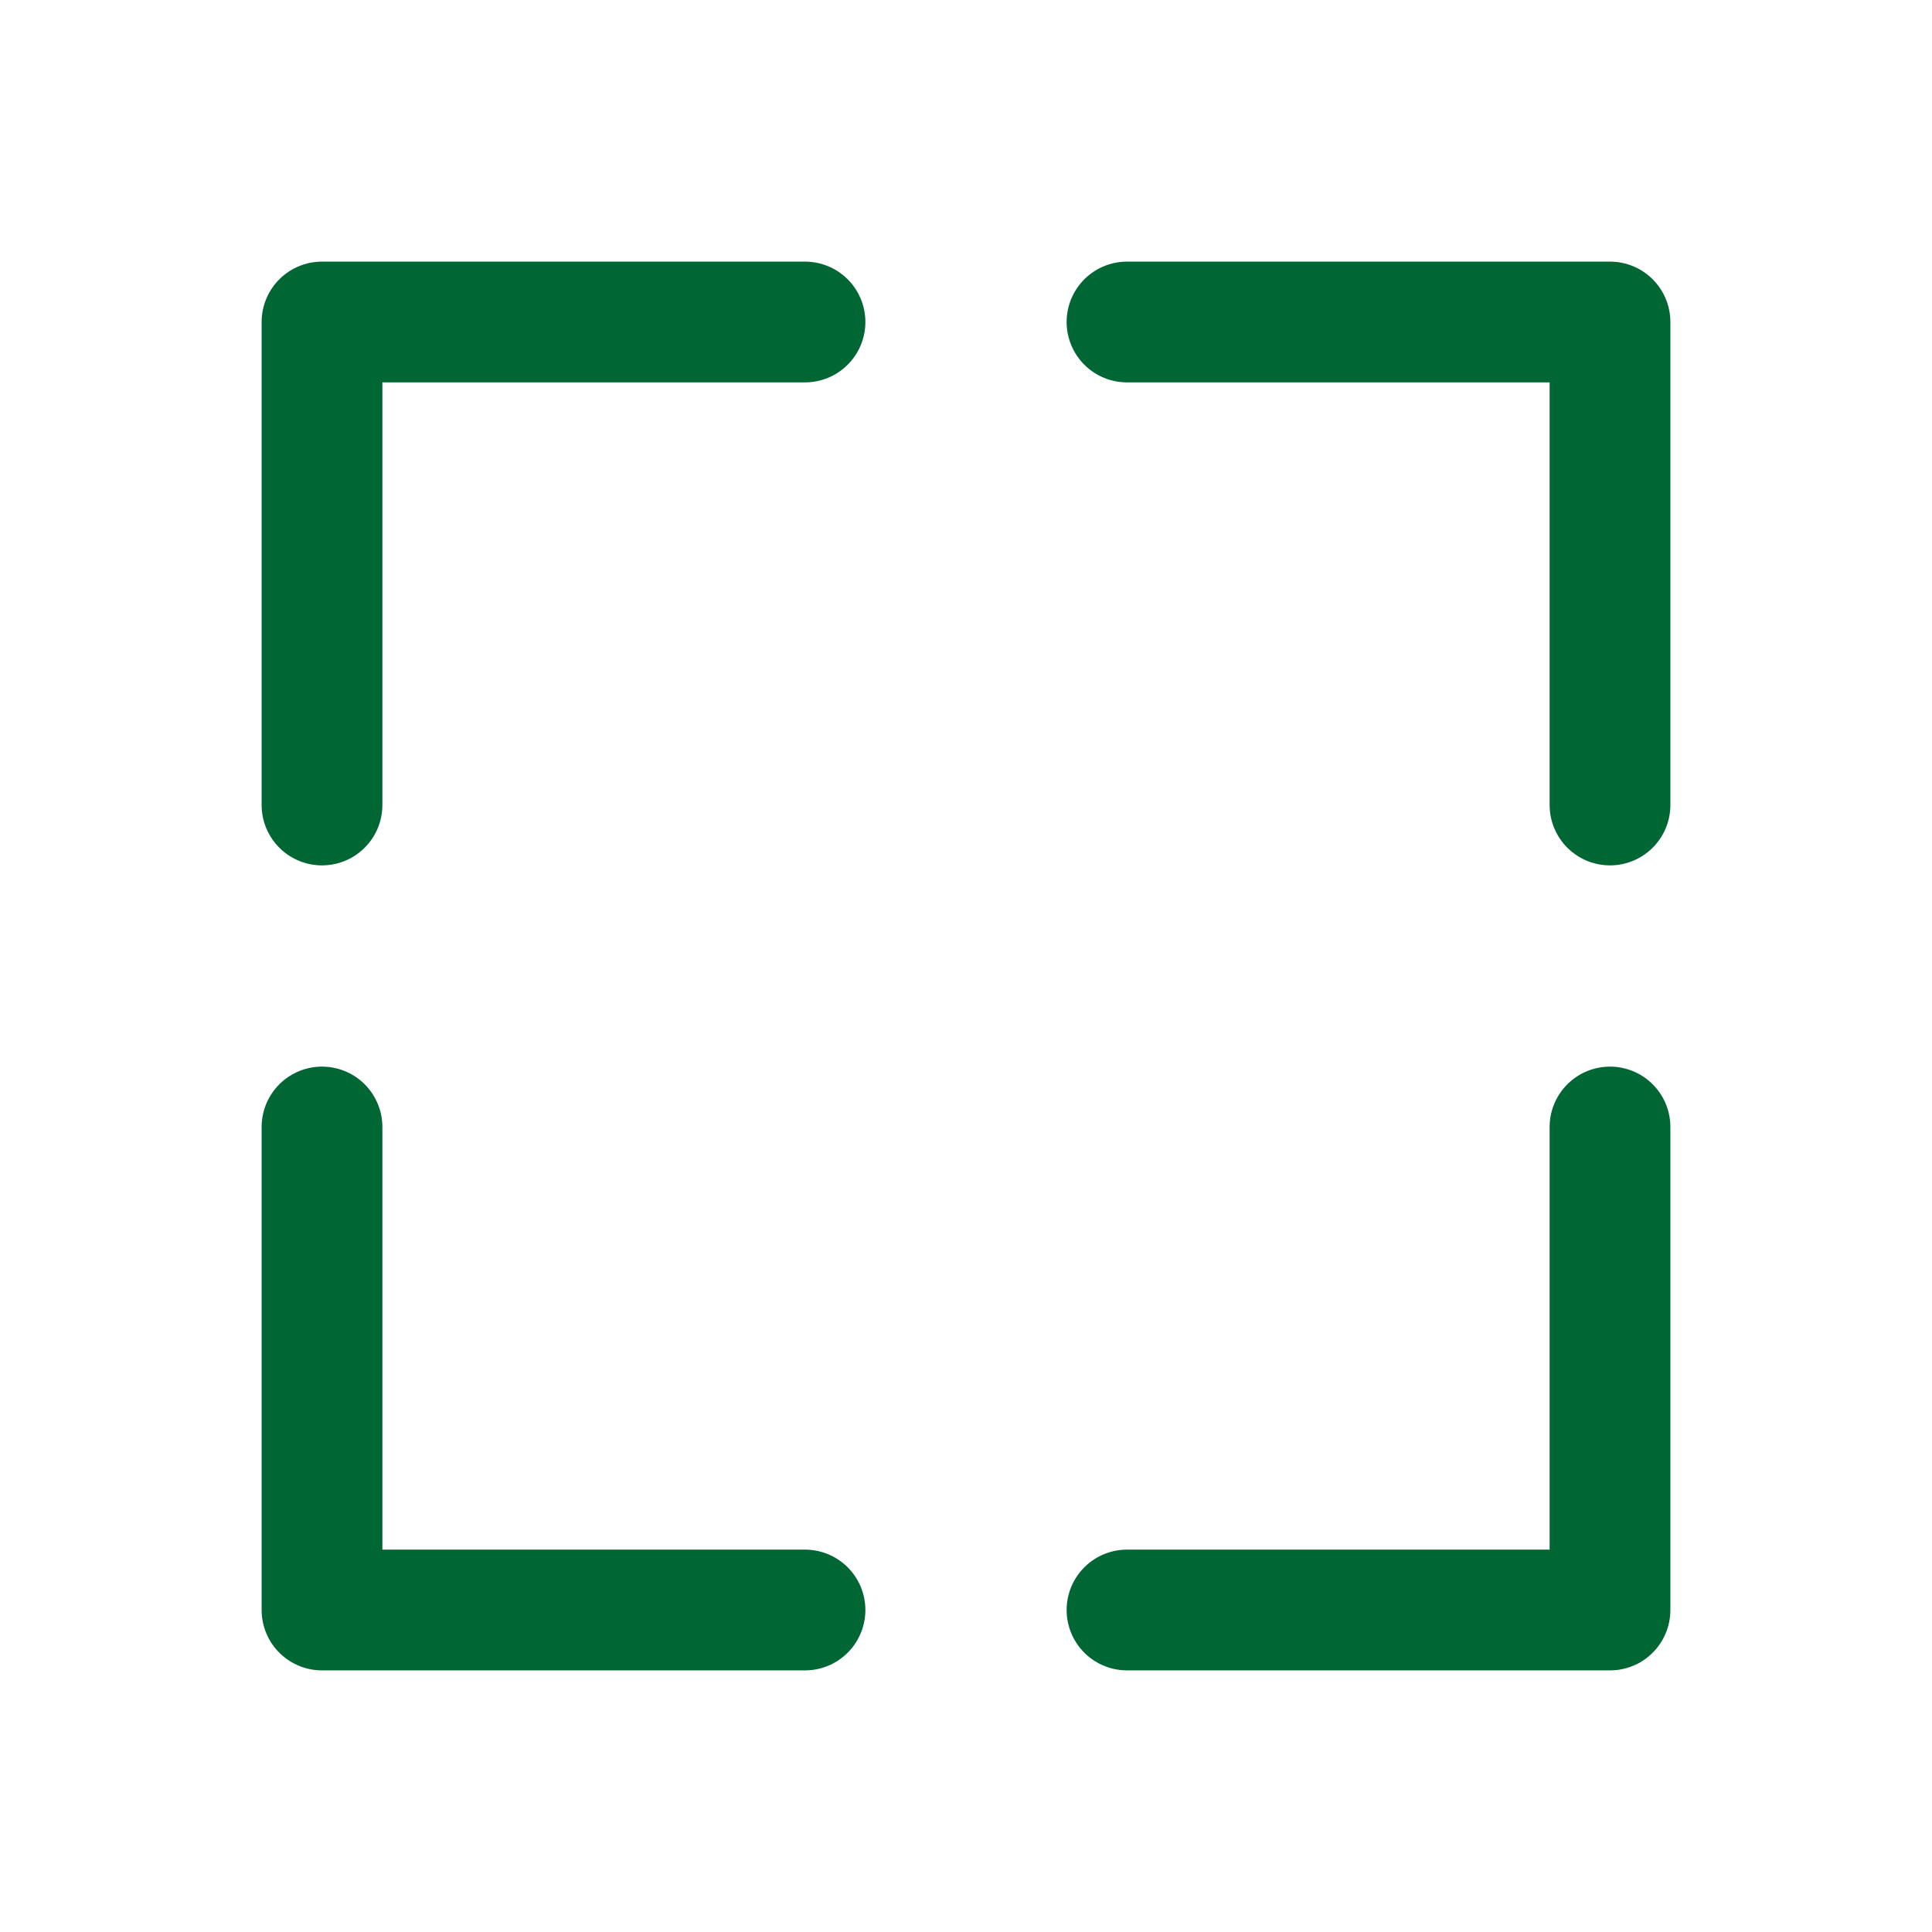
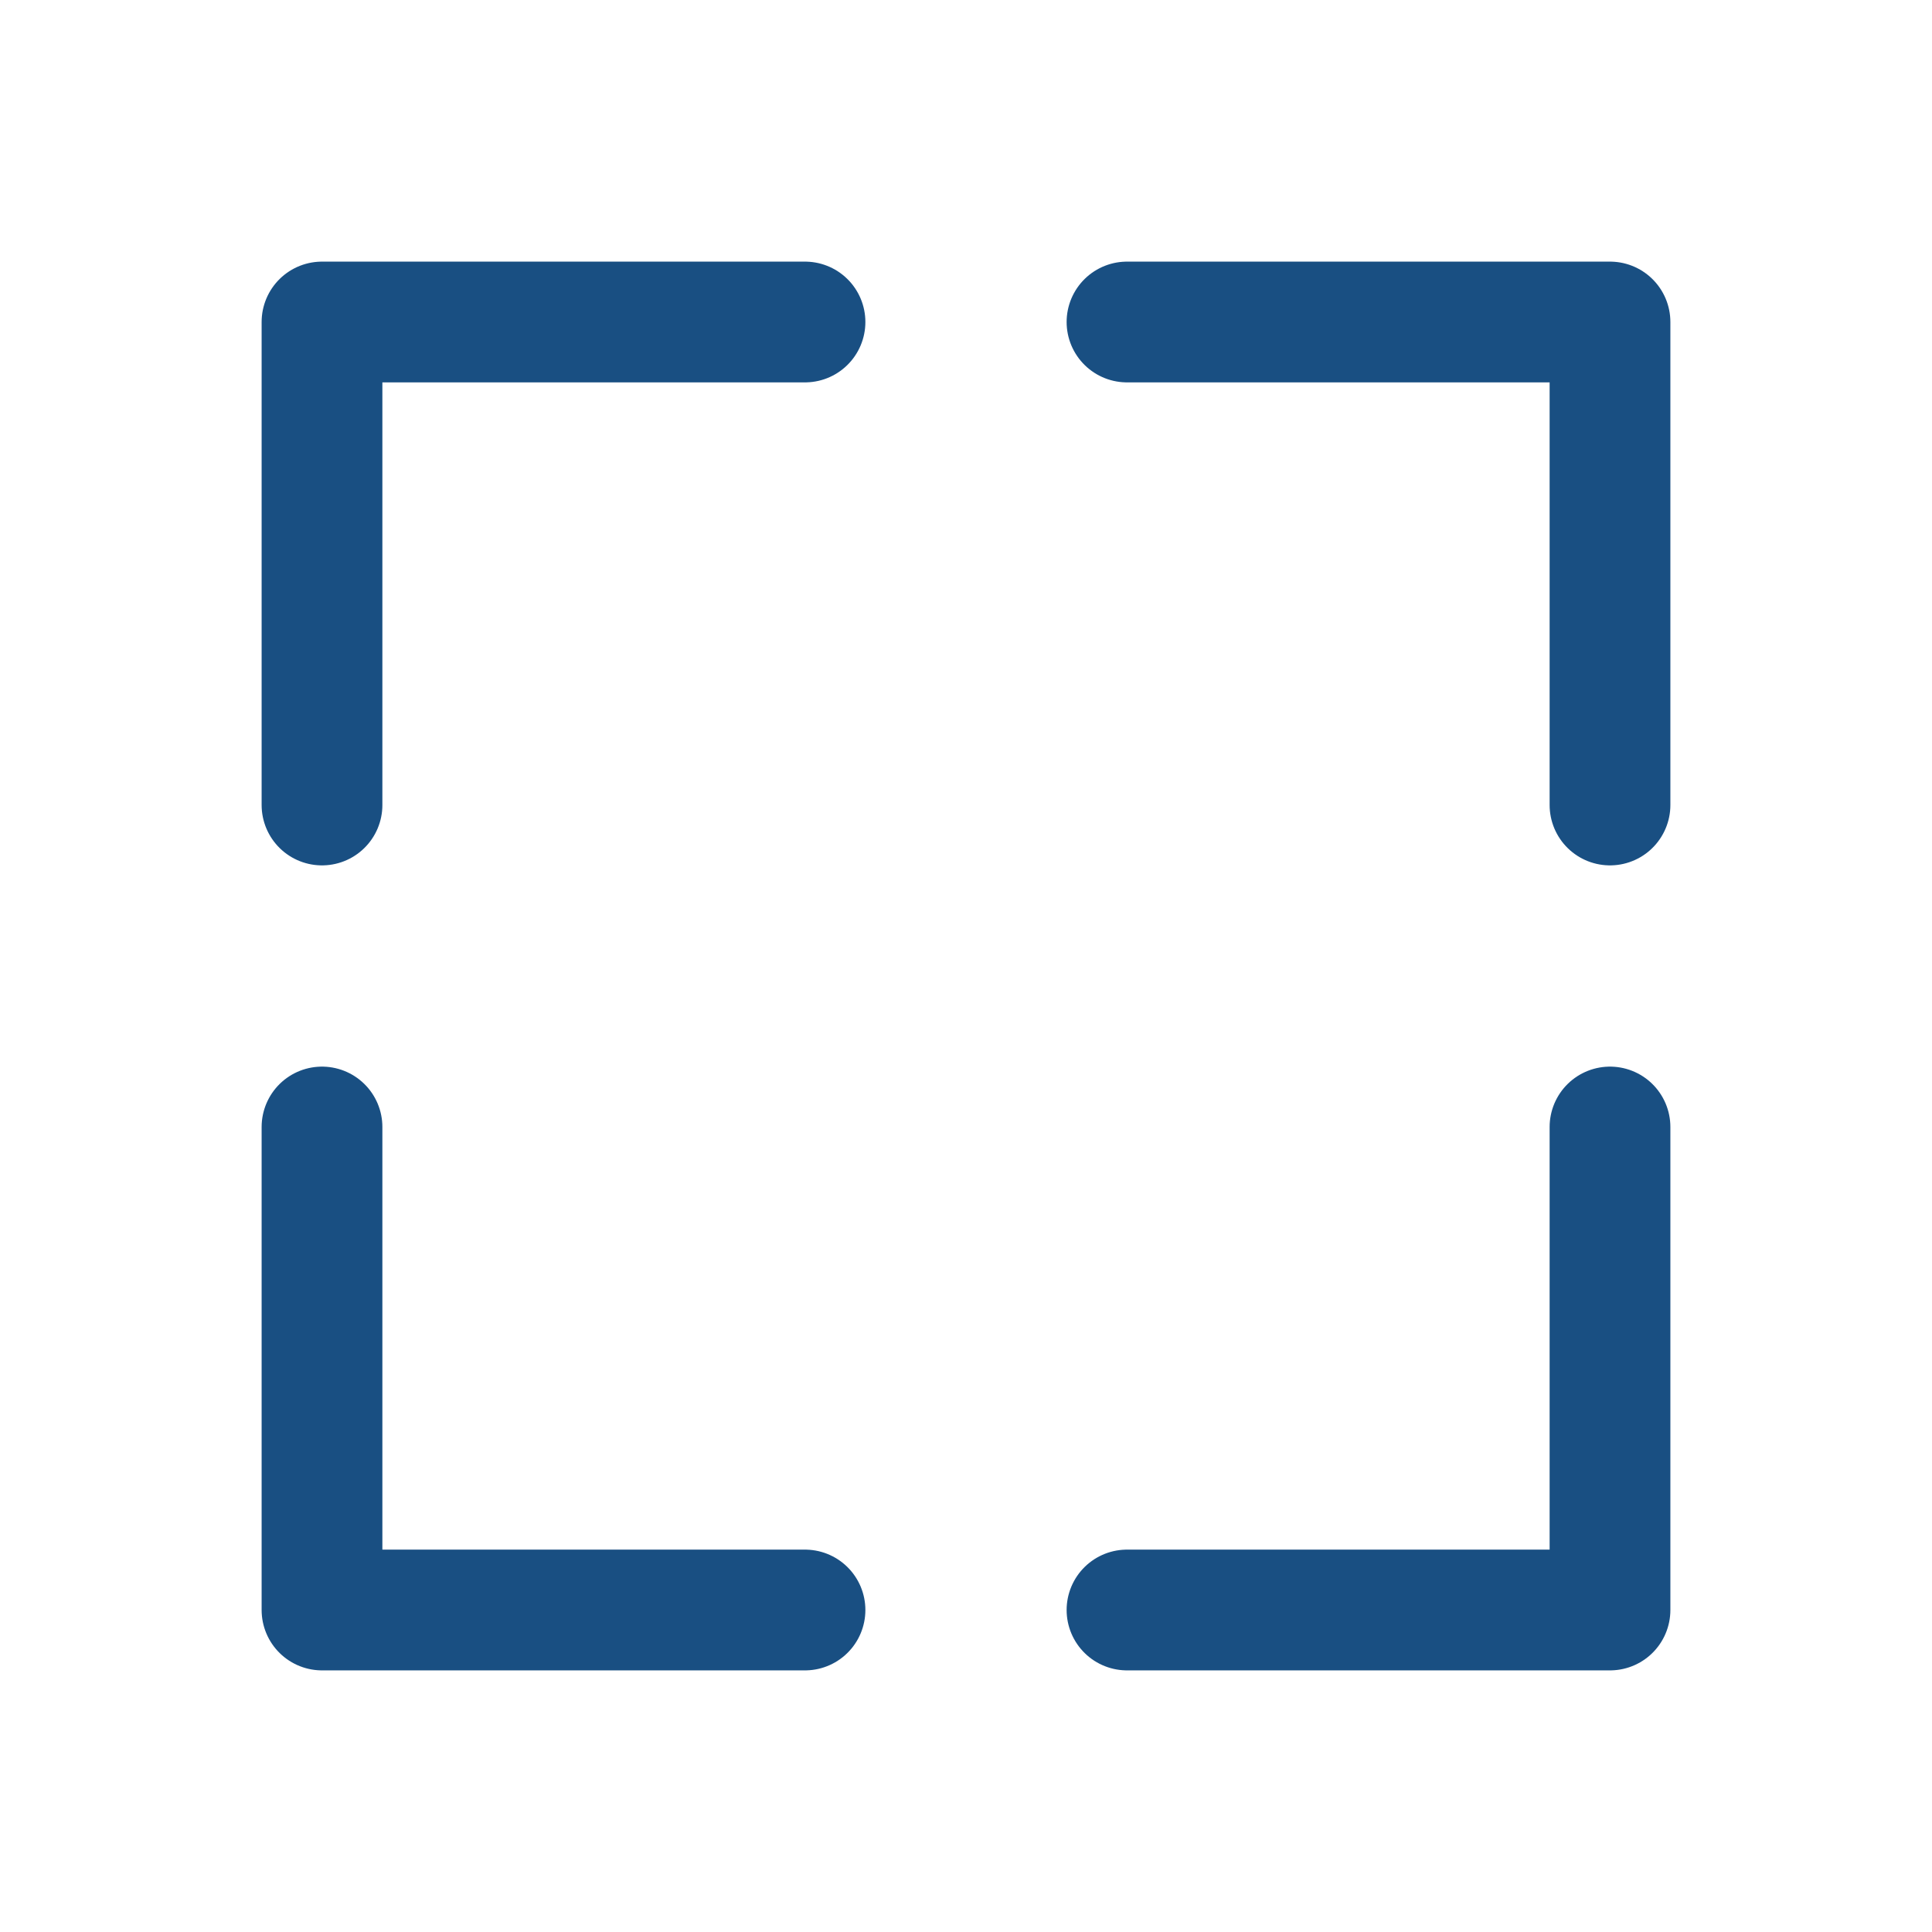
<svg xmlns="http://www.w3.org/2000/svg" width="24px" height="24px" viewBox="0 0 24 24" fill="none">
-   <path d="M20 10V4L14 4M4 14L4 20H10M10 4L4 4L4 10M14 20H20V14" stroke="#006633" stroke-width="1.5" stroke-linecap="round" stroke-linejoin="round" />
+   <path d="M20 10V4L14 4M4 14L4 20H10M10 4L4 4L4 10M14 20H20V14" stroke="#194f82" stroke-width="1.5" stroke-linecap="round" stroke-linejoin="round" />
</svg>
